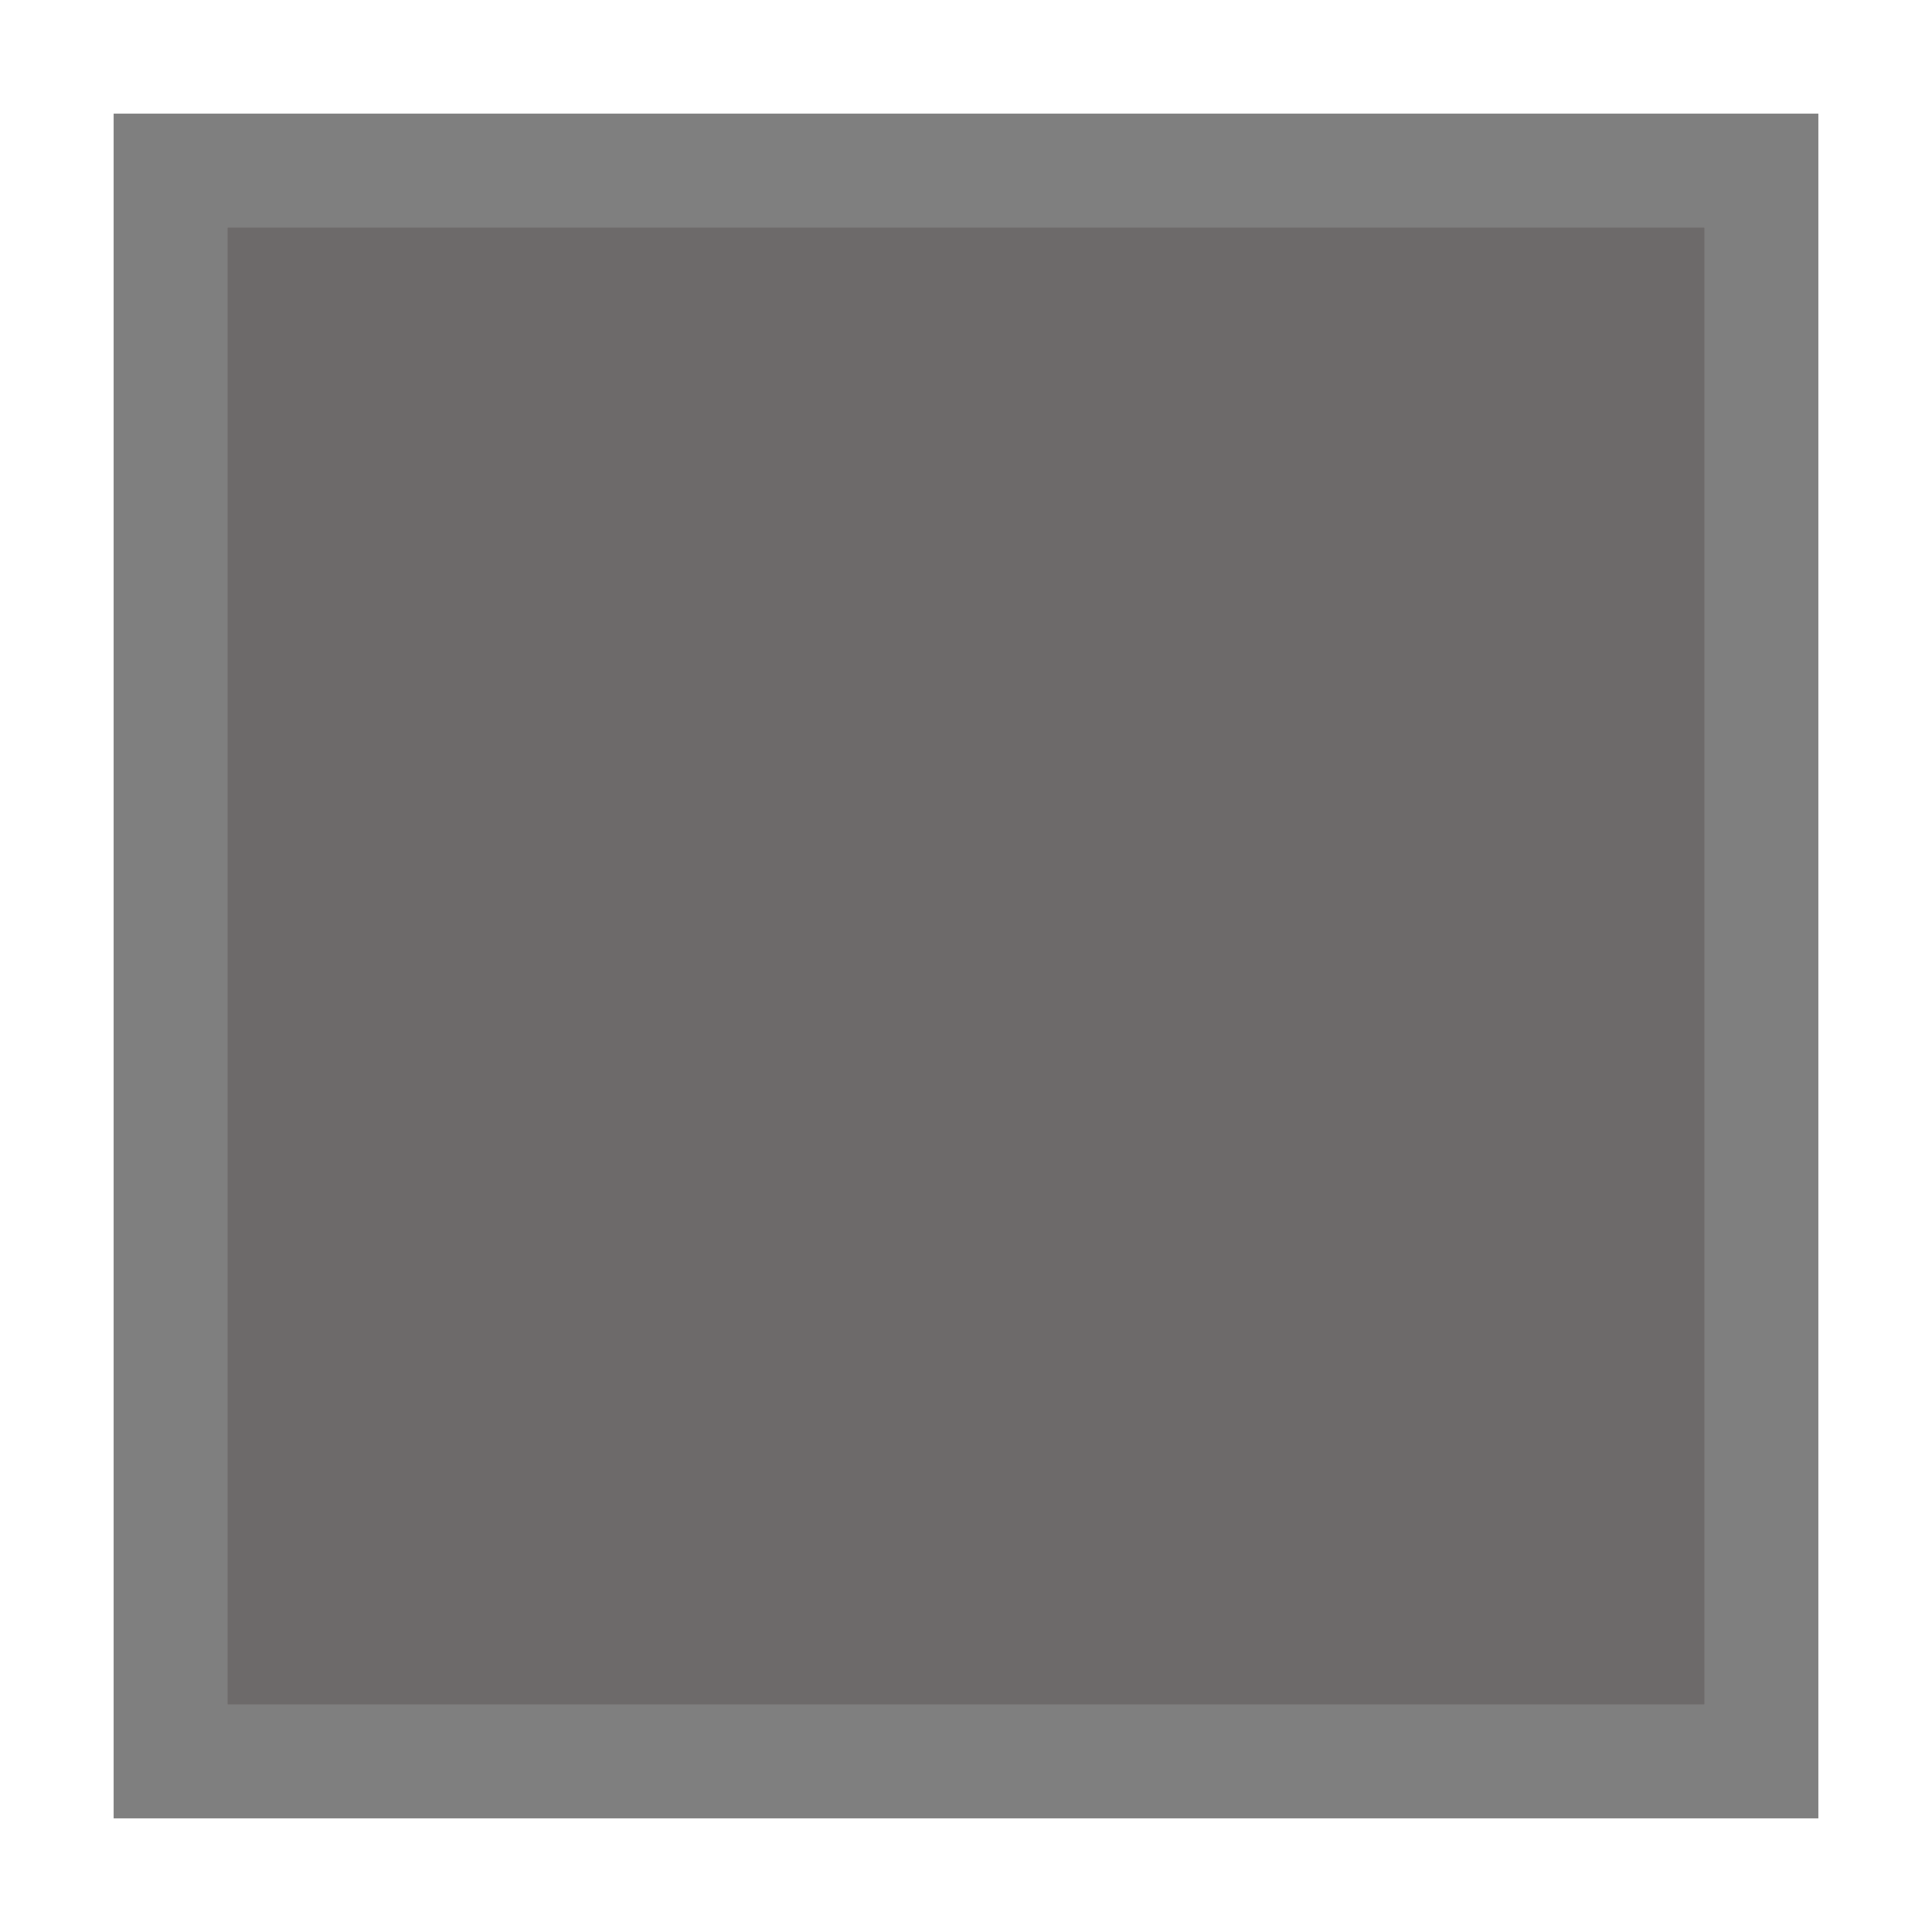
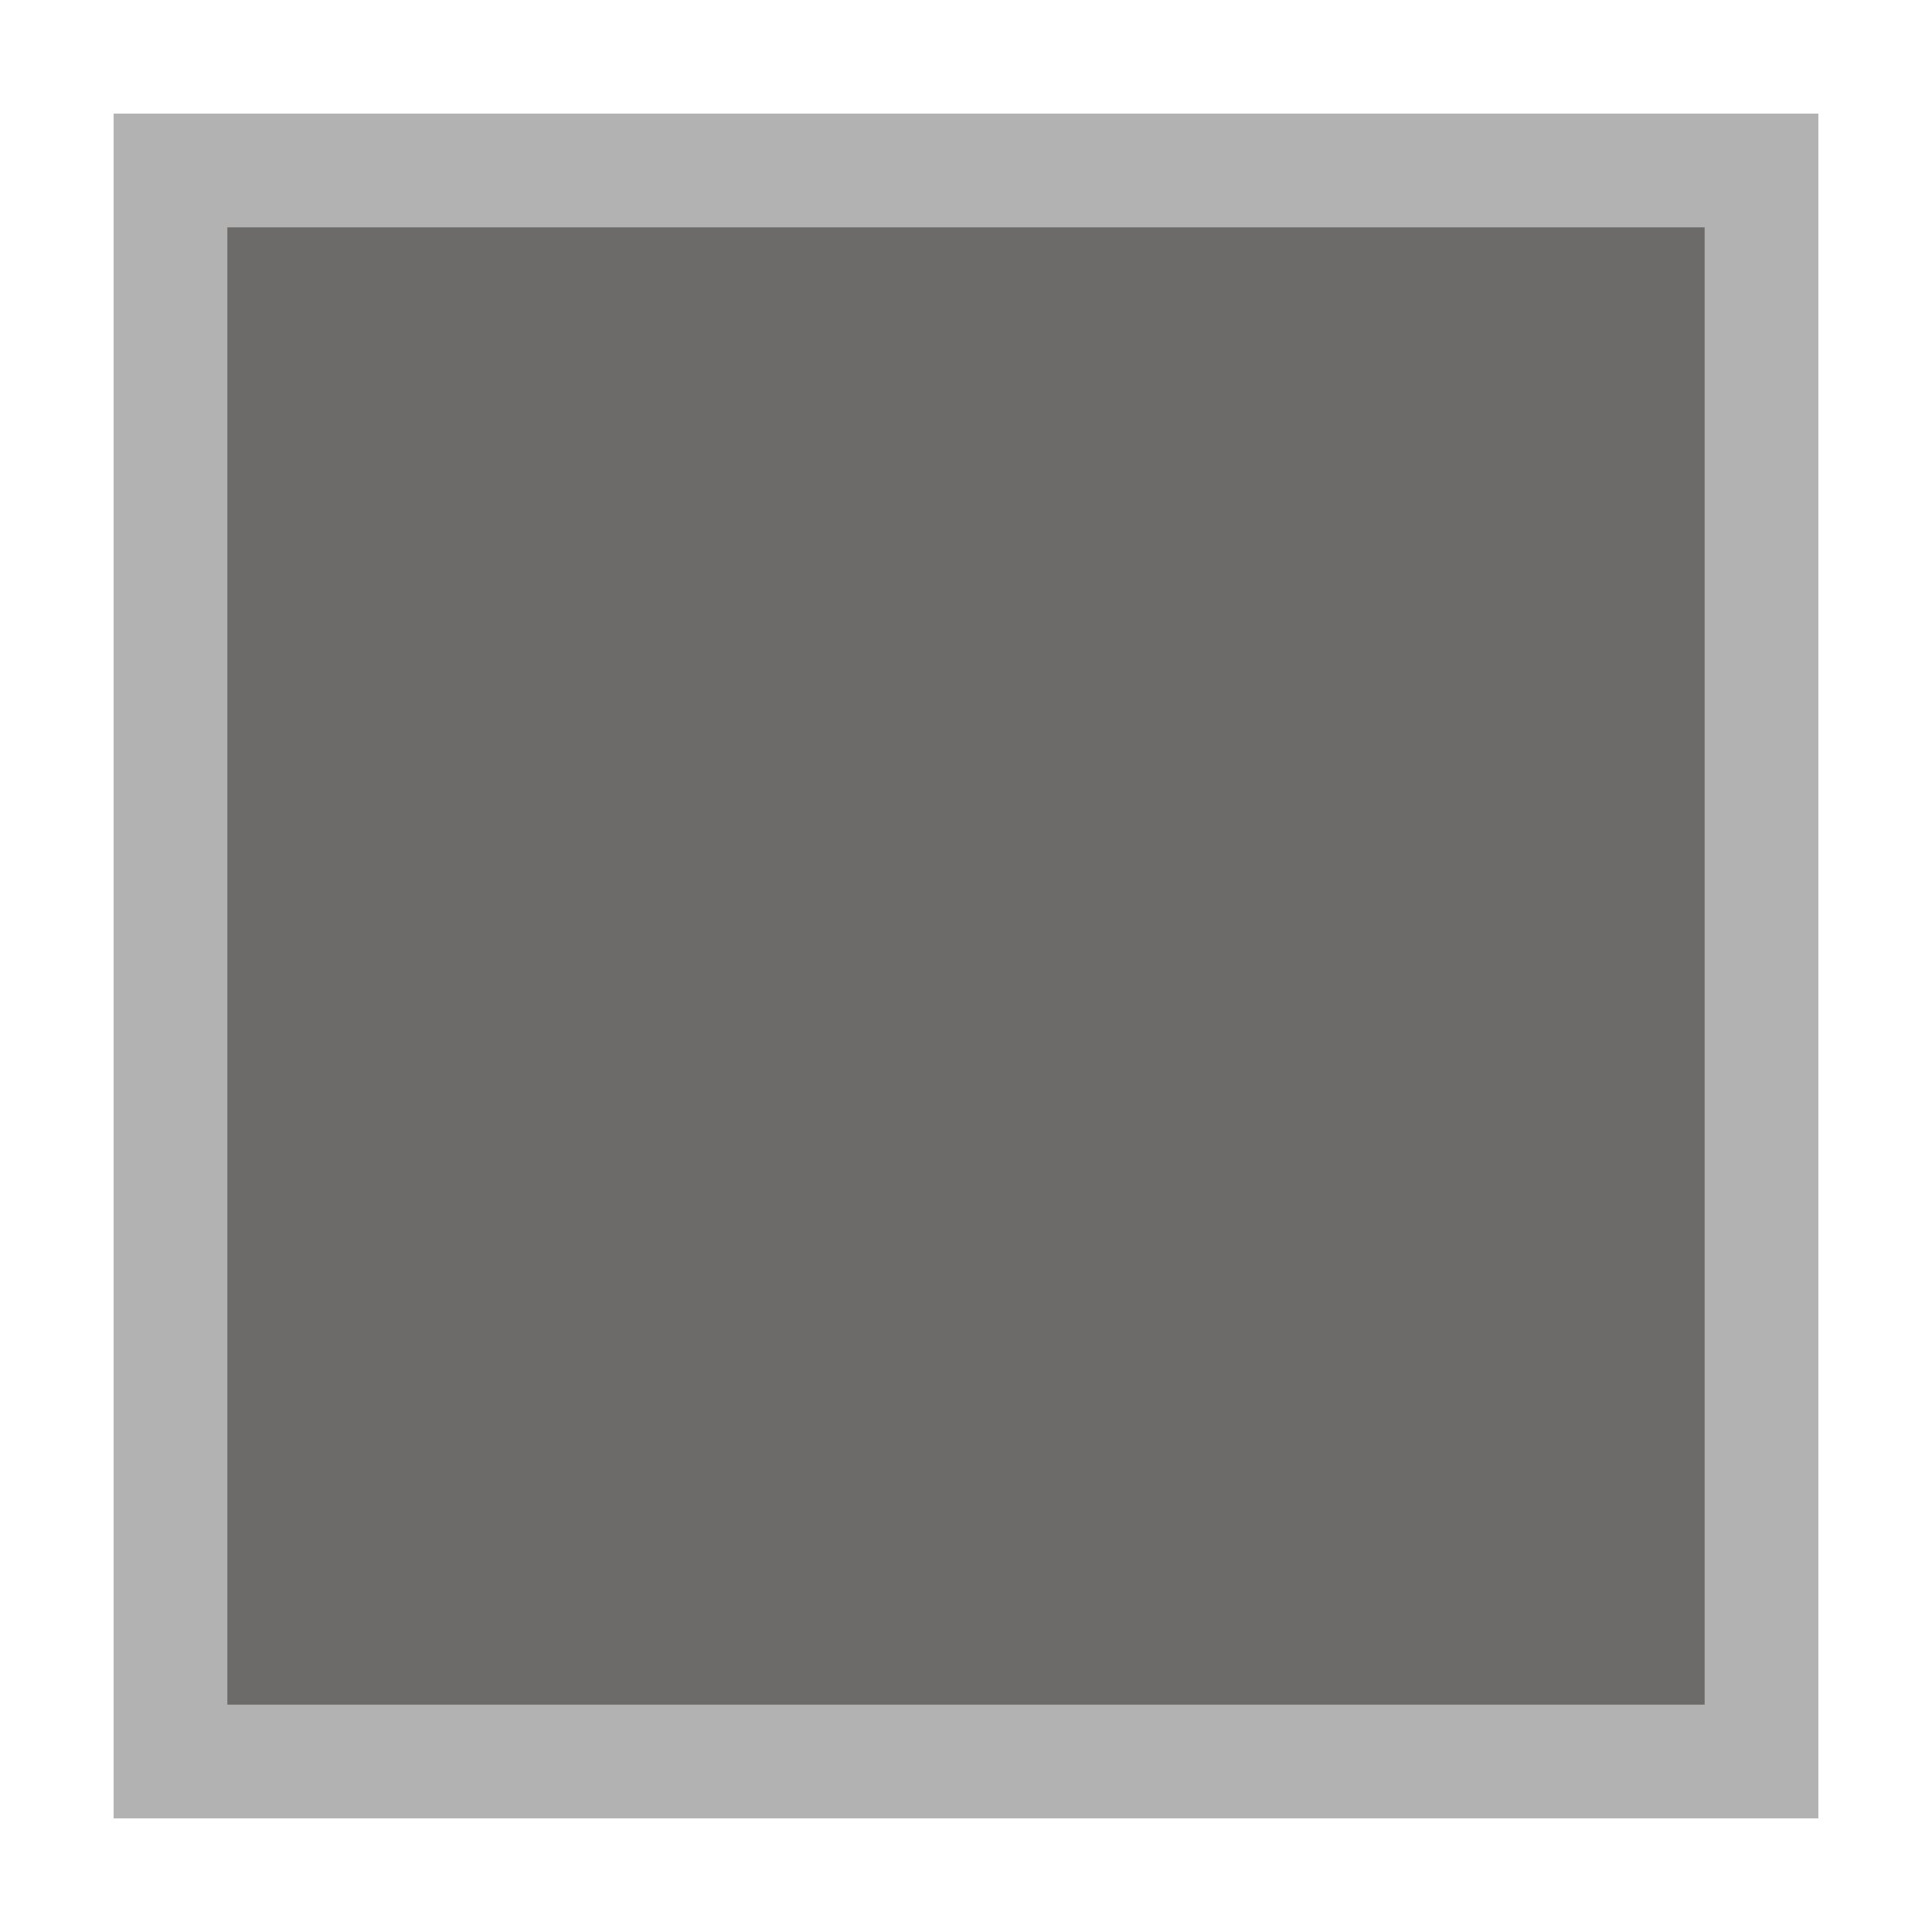
<svg xmlns="http://www.w3.org/2000/svg" width="100%" height="100%" viewBox="0 0 17 17" version="1.1" xml:space="preserve" style="fill-rule:evenodd;clip-rule:evenodd;stroke-linejoin:round;stroke-miterlimit:1.414;">
  <rect id="rect4" x="-2" y="0" width="21" height="17" style="fill:none;" />
  <rect id="rect6" x="2" y="2" width="13" height="13" style="fill:#6d6a6a;" />
-   <path id="path8" d="M16,1l0,15l-15,0l0,-15l15,0Zm-14,1l0,13l13,0l0,-13l-13,0Z" style="fill-opacity:0.502;fill-rule:nonzero;" />
+   <path id="path8" d="M16,1l0,15l-15,0l0,-15l15,0Zm-14,1l0,13l13,0l0,-13l-13,0Z" style="fill-opacity:0.302;fill-rule:nonzero;" />
</svg>
